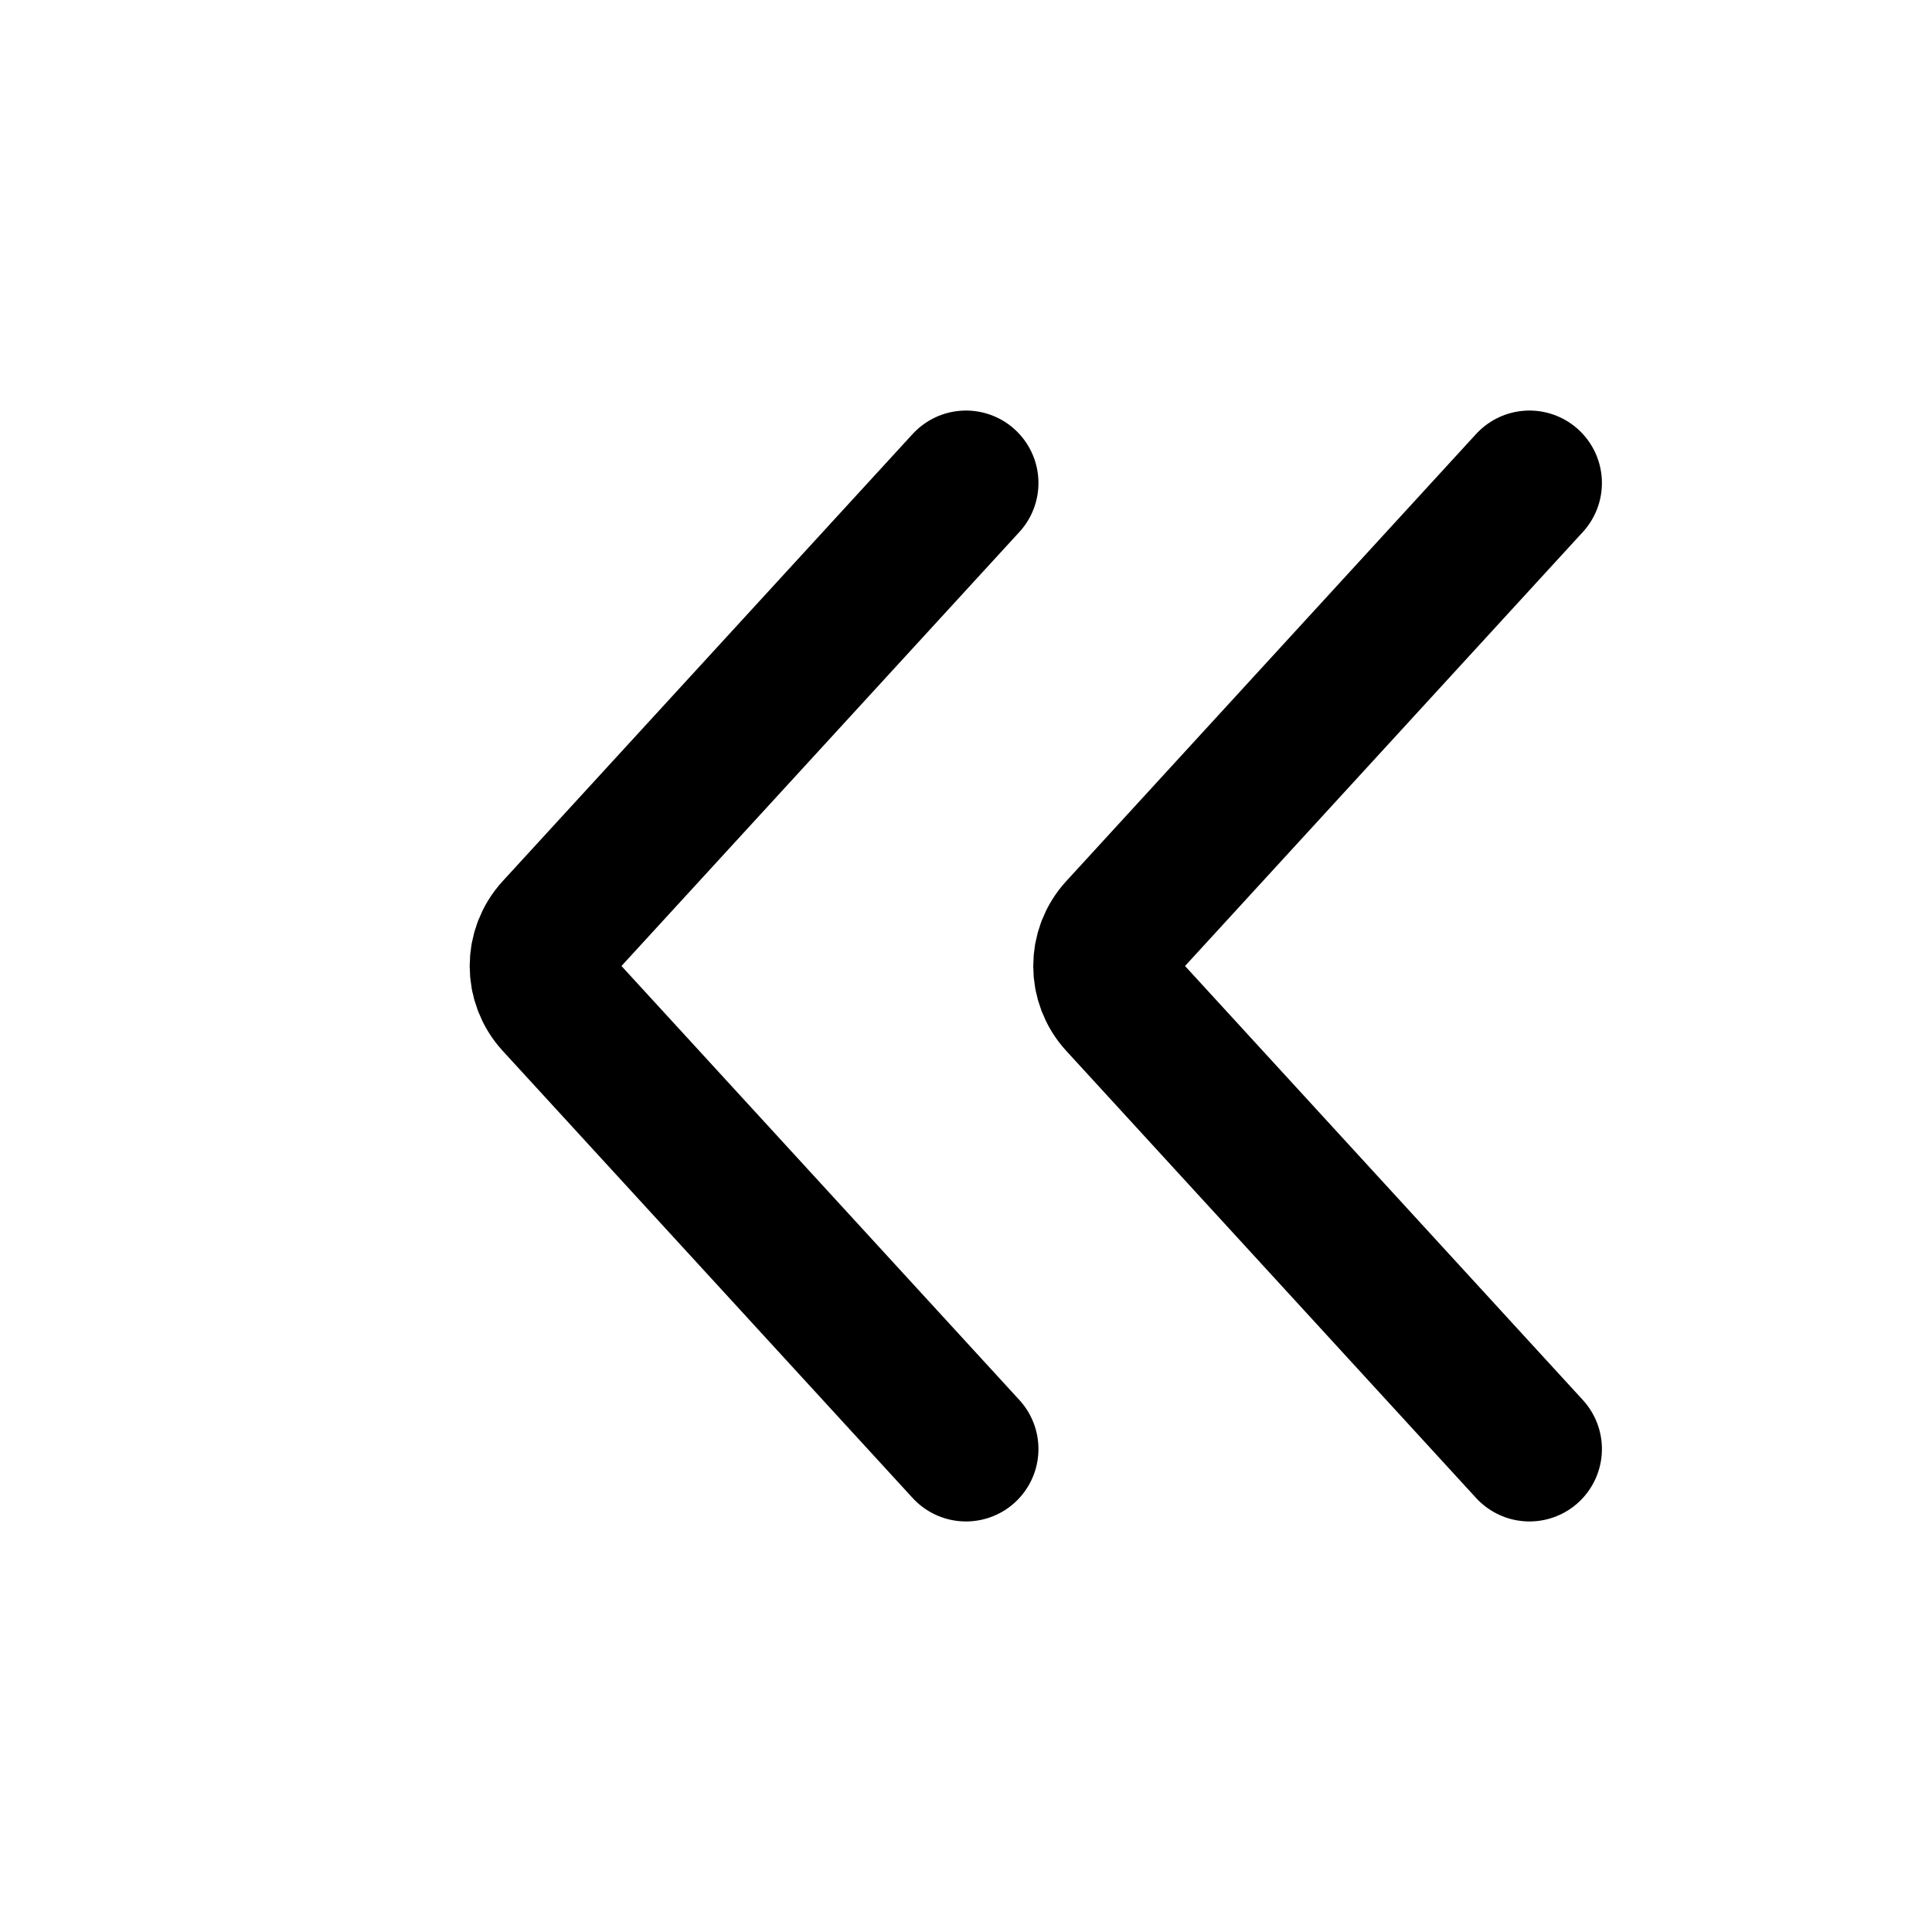
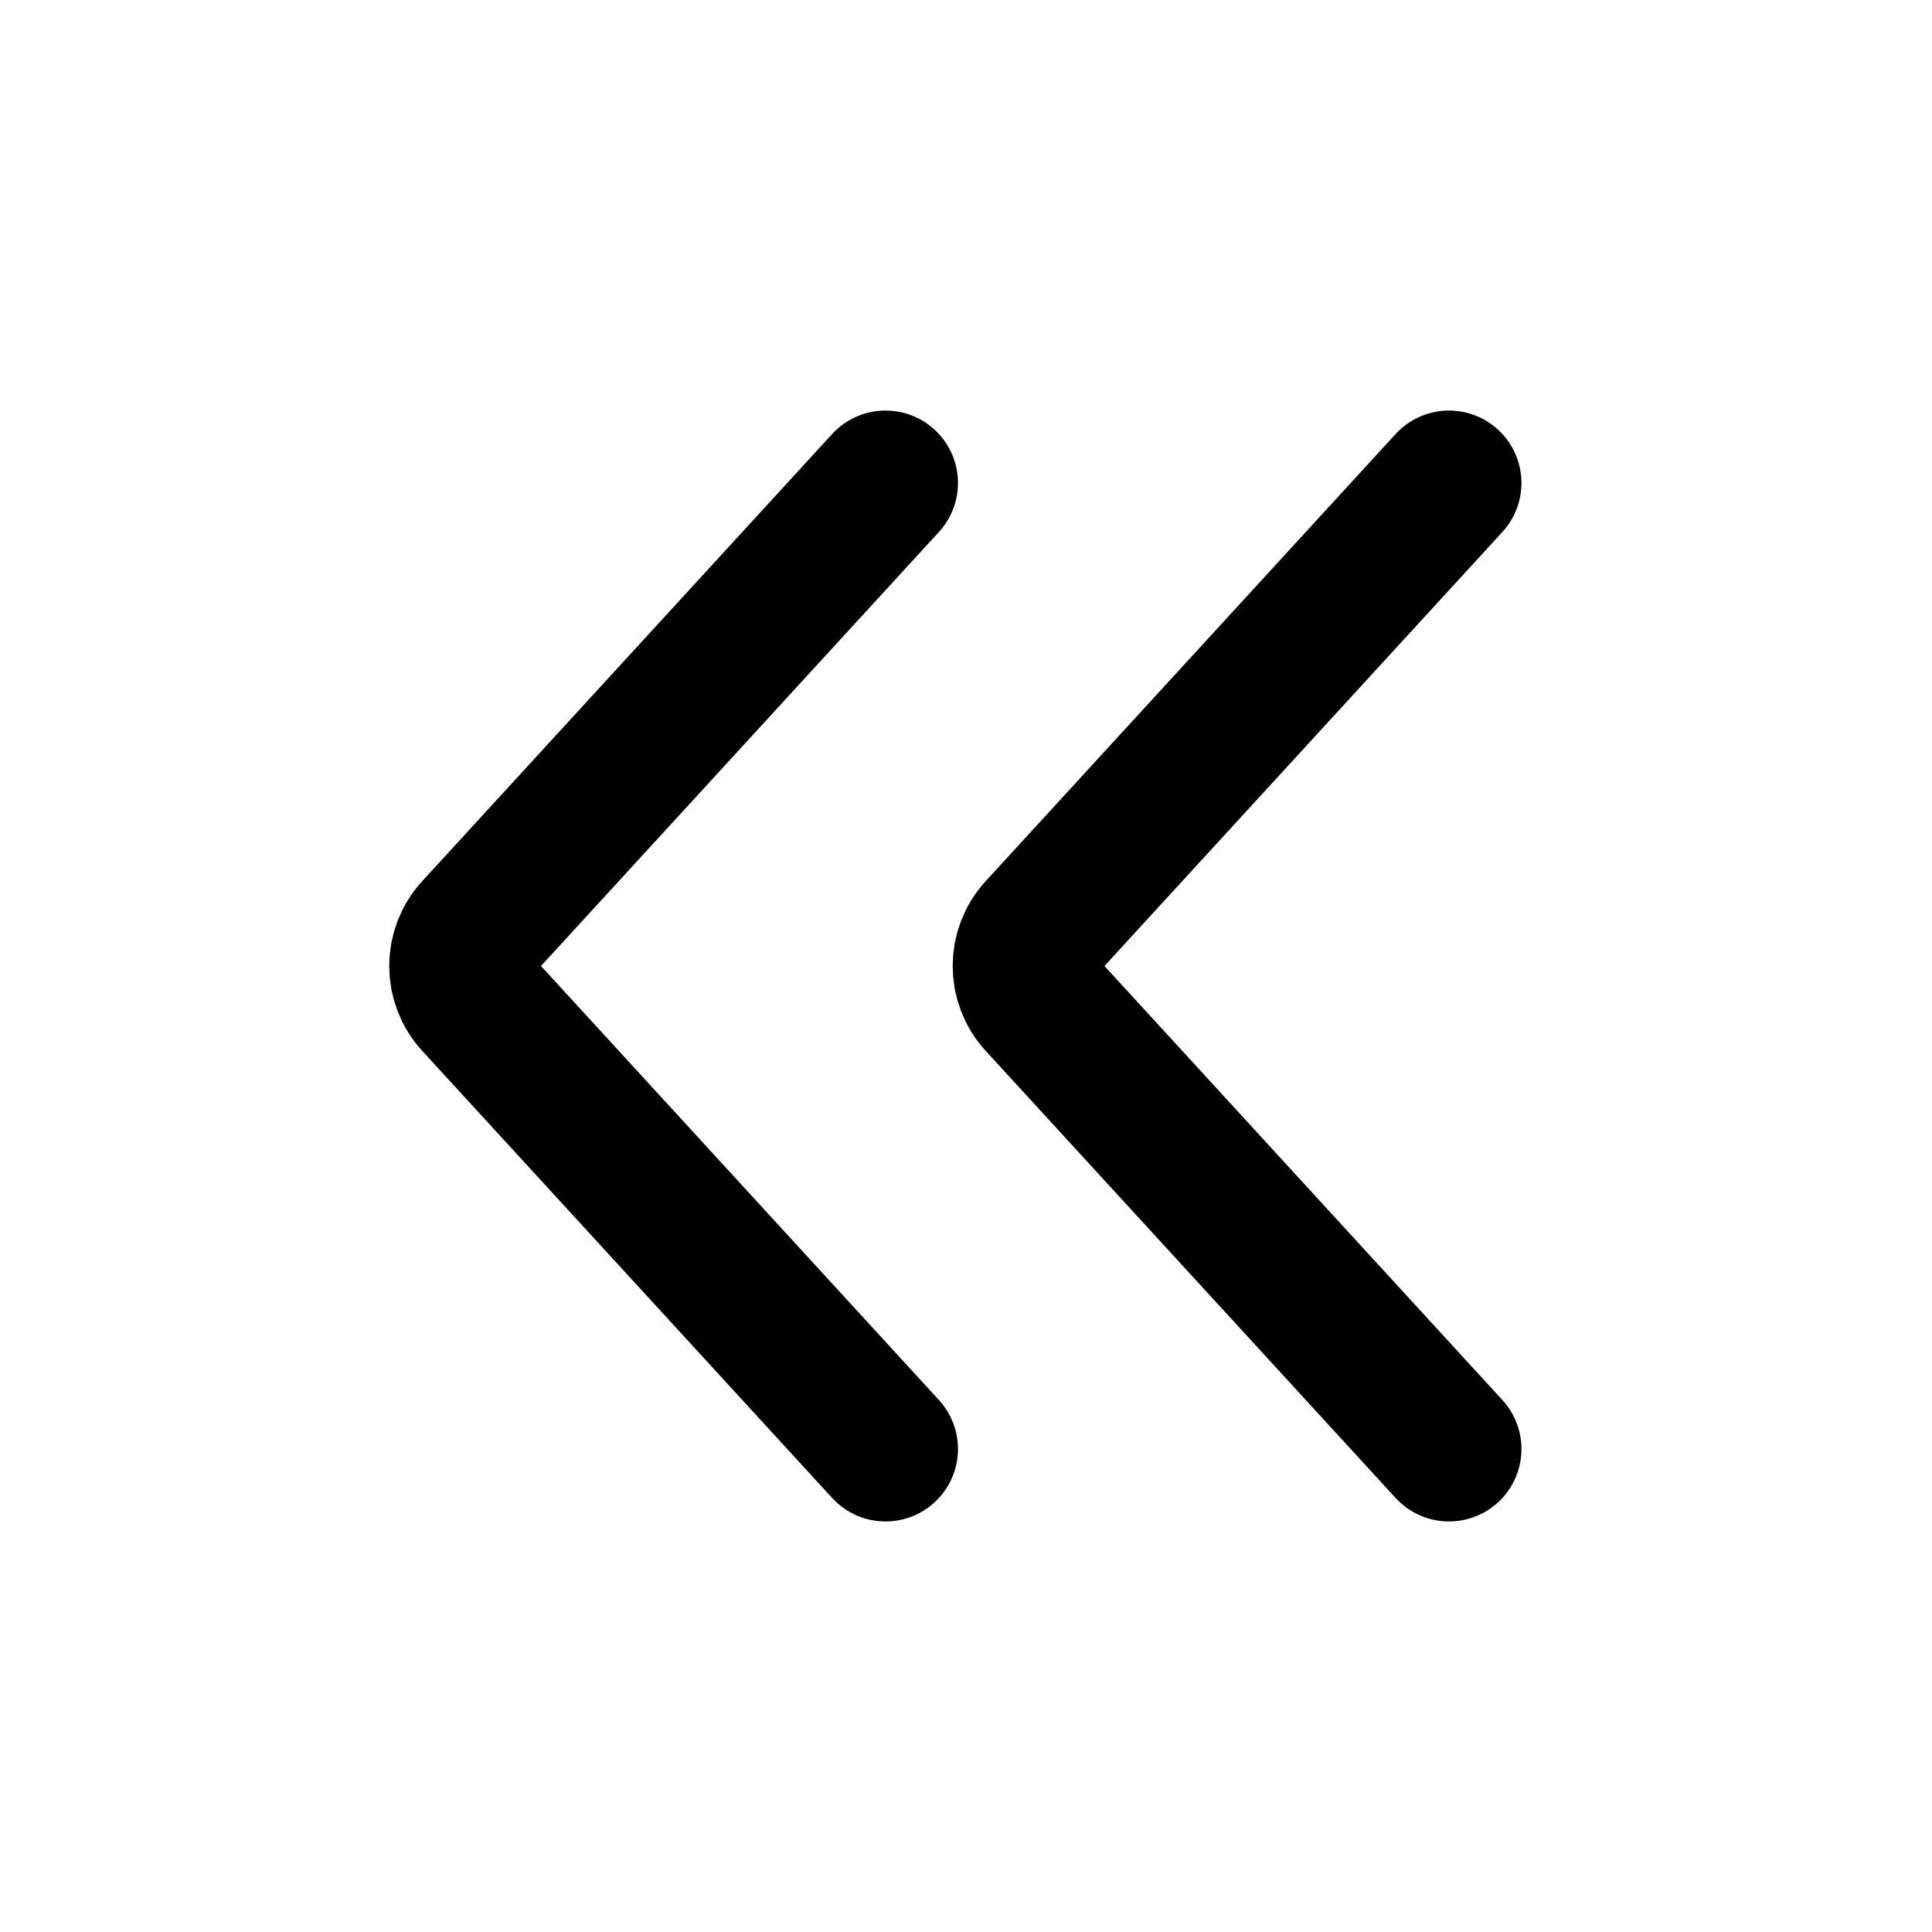
<svg xmlns="http://www.w3.org/2000/svg" width="20" height="20" viewBox="0 0 20 20" fill="none" stroke="currentColor" color="currentColor" stroke-width="1.5" stroke-linecap="round" stroke-linejoin="round" stroke-miterlimit="3" focusable="false" aria-hidden="true">
-   <path d="M4.167 5L8.409 9.628A0.55 0.55 0 0 1 8.409 10.372L4.167 15" transform="translate(20 0) scale(-1 1)" />
-   <path d="M10 5L14.243 9.628A0.55 0.55 0 0 1 14.243 10.372L10 15" transform="translate(20 0) scale(-1 1)" />
+   <path d="M5 5L9.243 9.628A0.55 0.55 0 0 1 9.243 10.372L5 15" transform="translate(20 0) scale(-1 1)" />
+   <path d="M10.833 5L15.076 9.628A0.55 0.55 0 0 1 15.076 10.372L10.833 15" transform="translate(20 0) scale(-1 1)" />
</svg>
